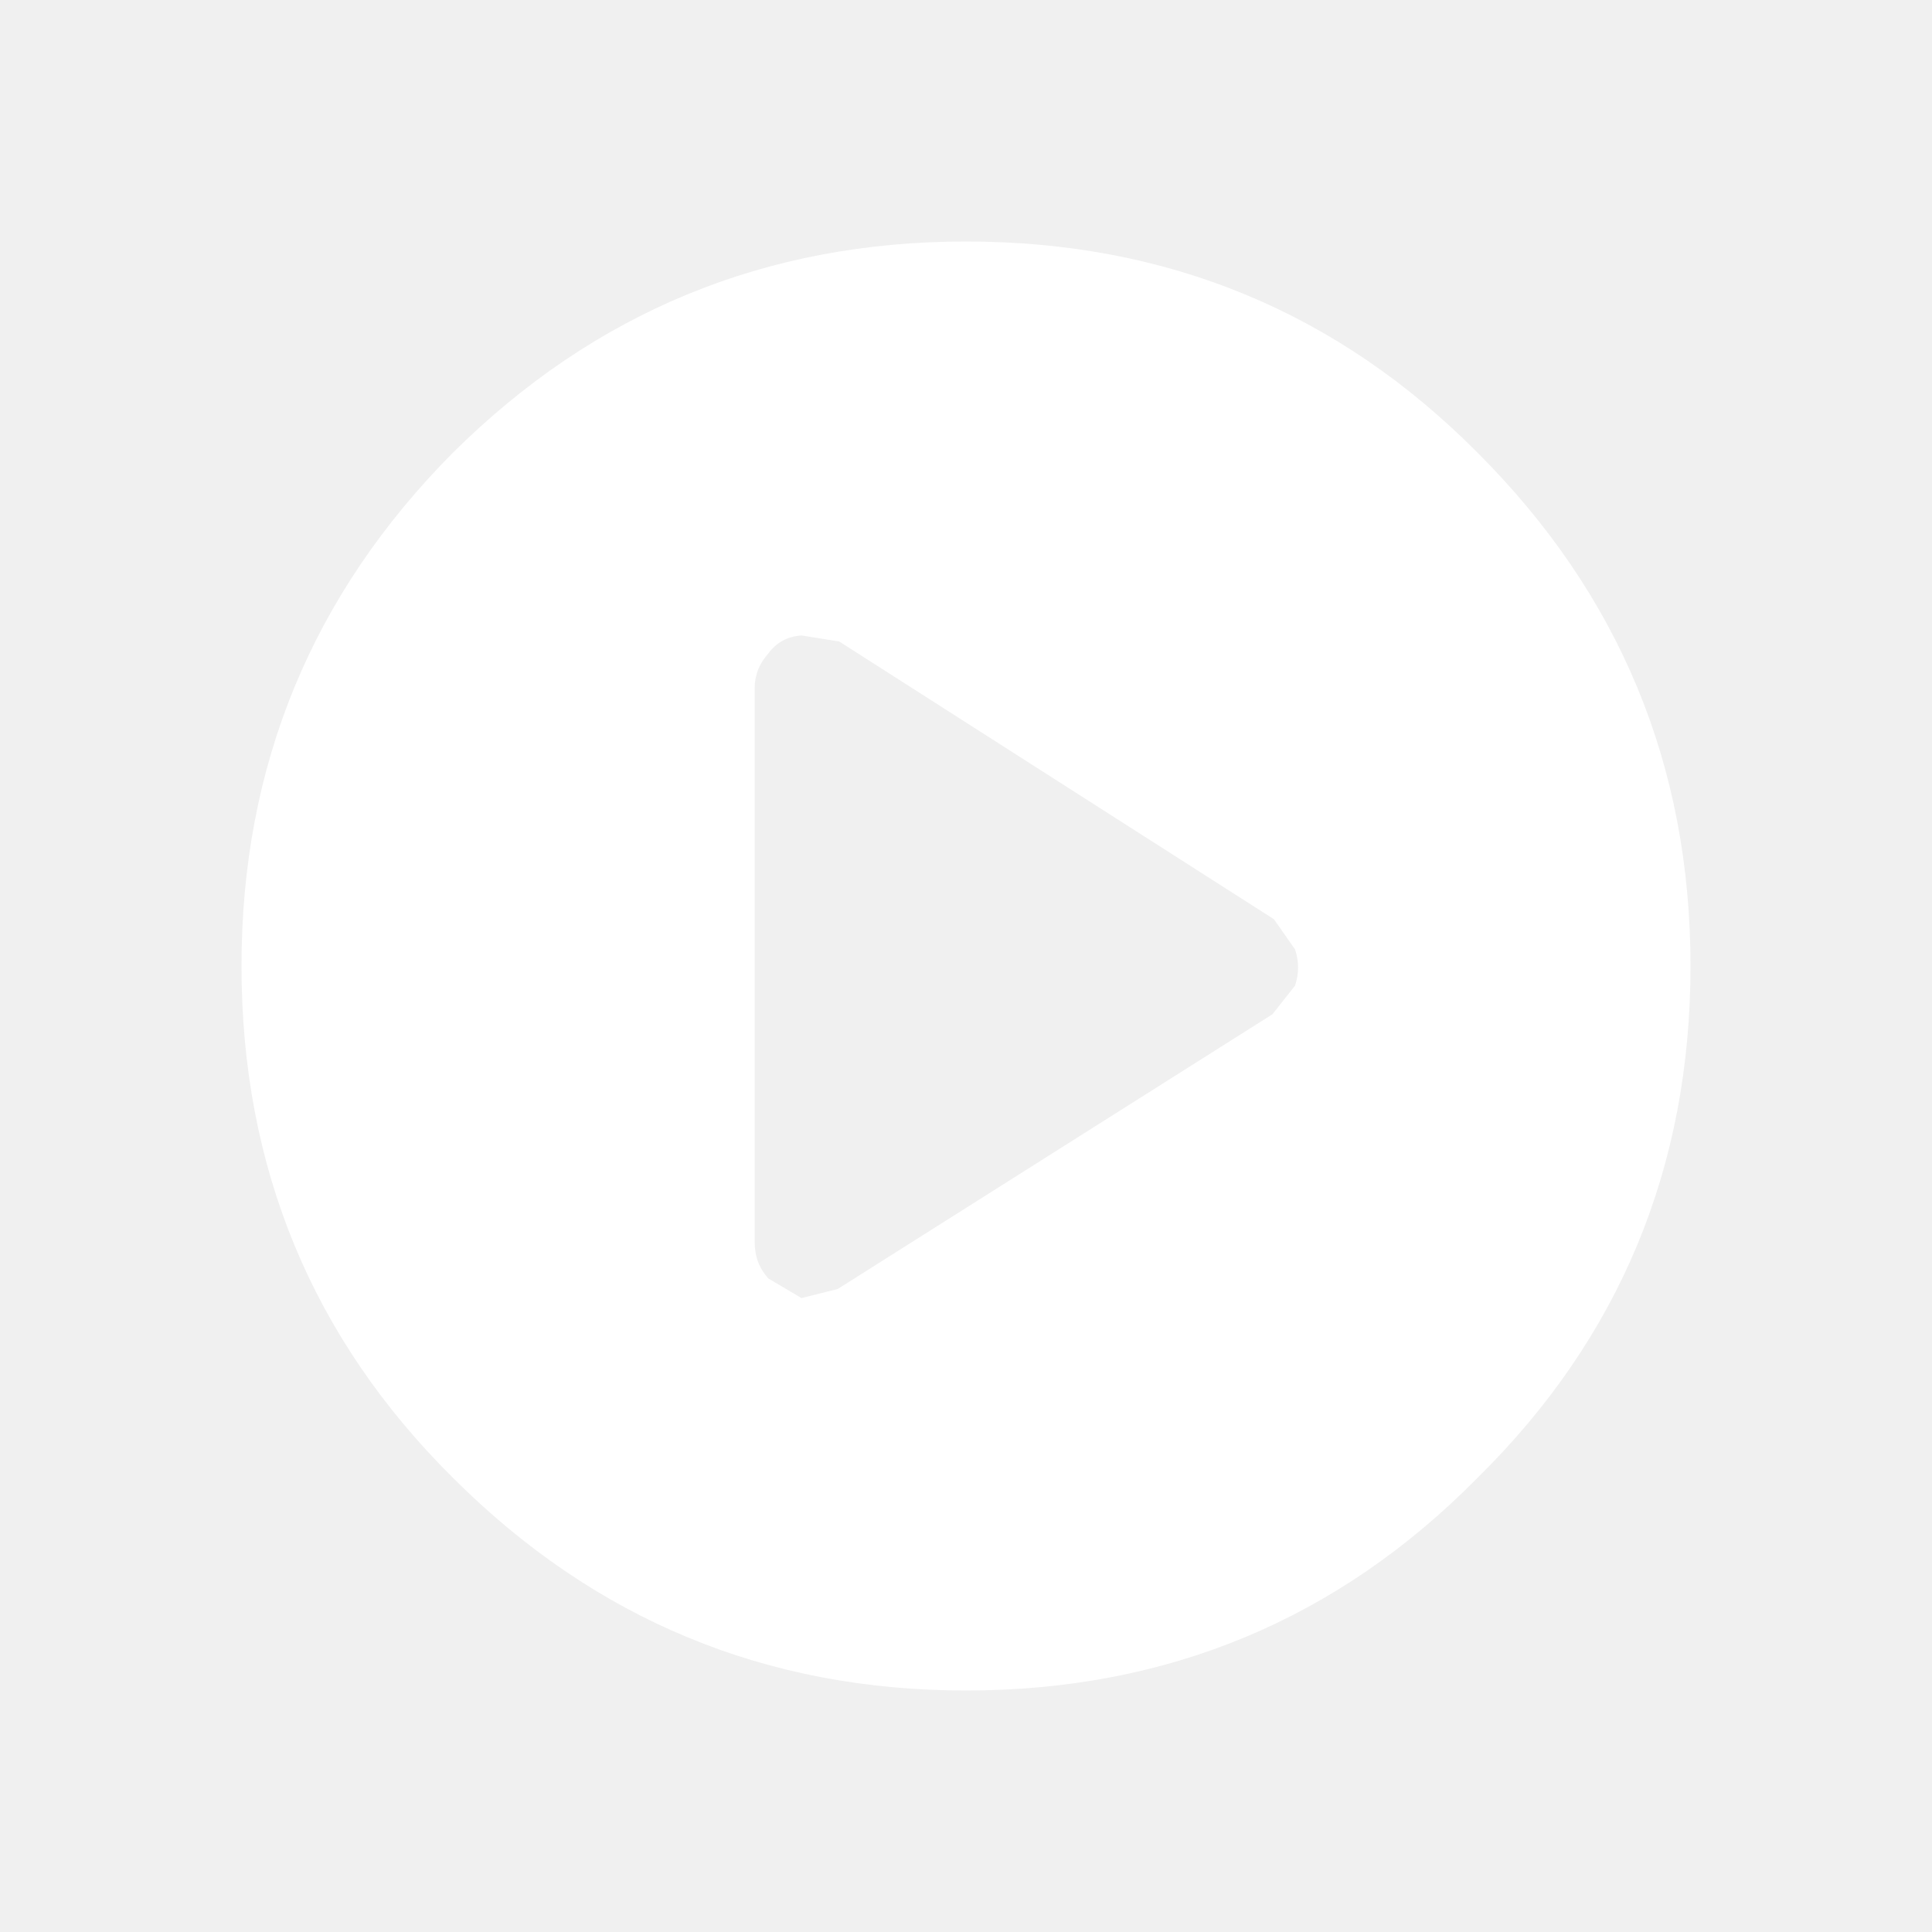
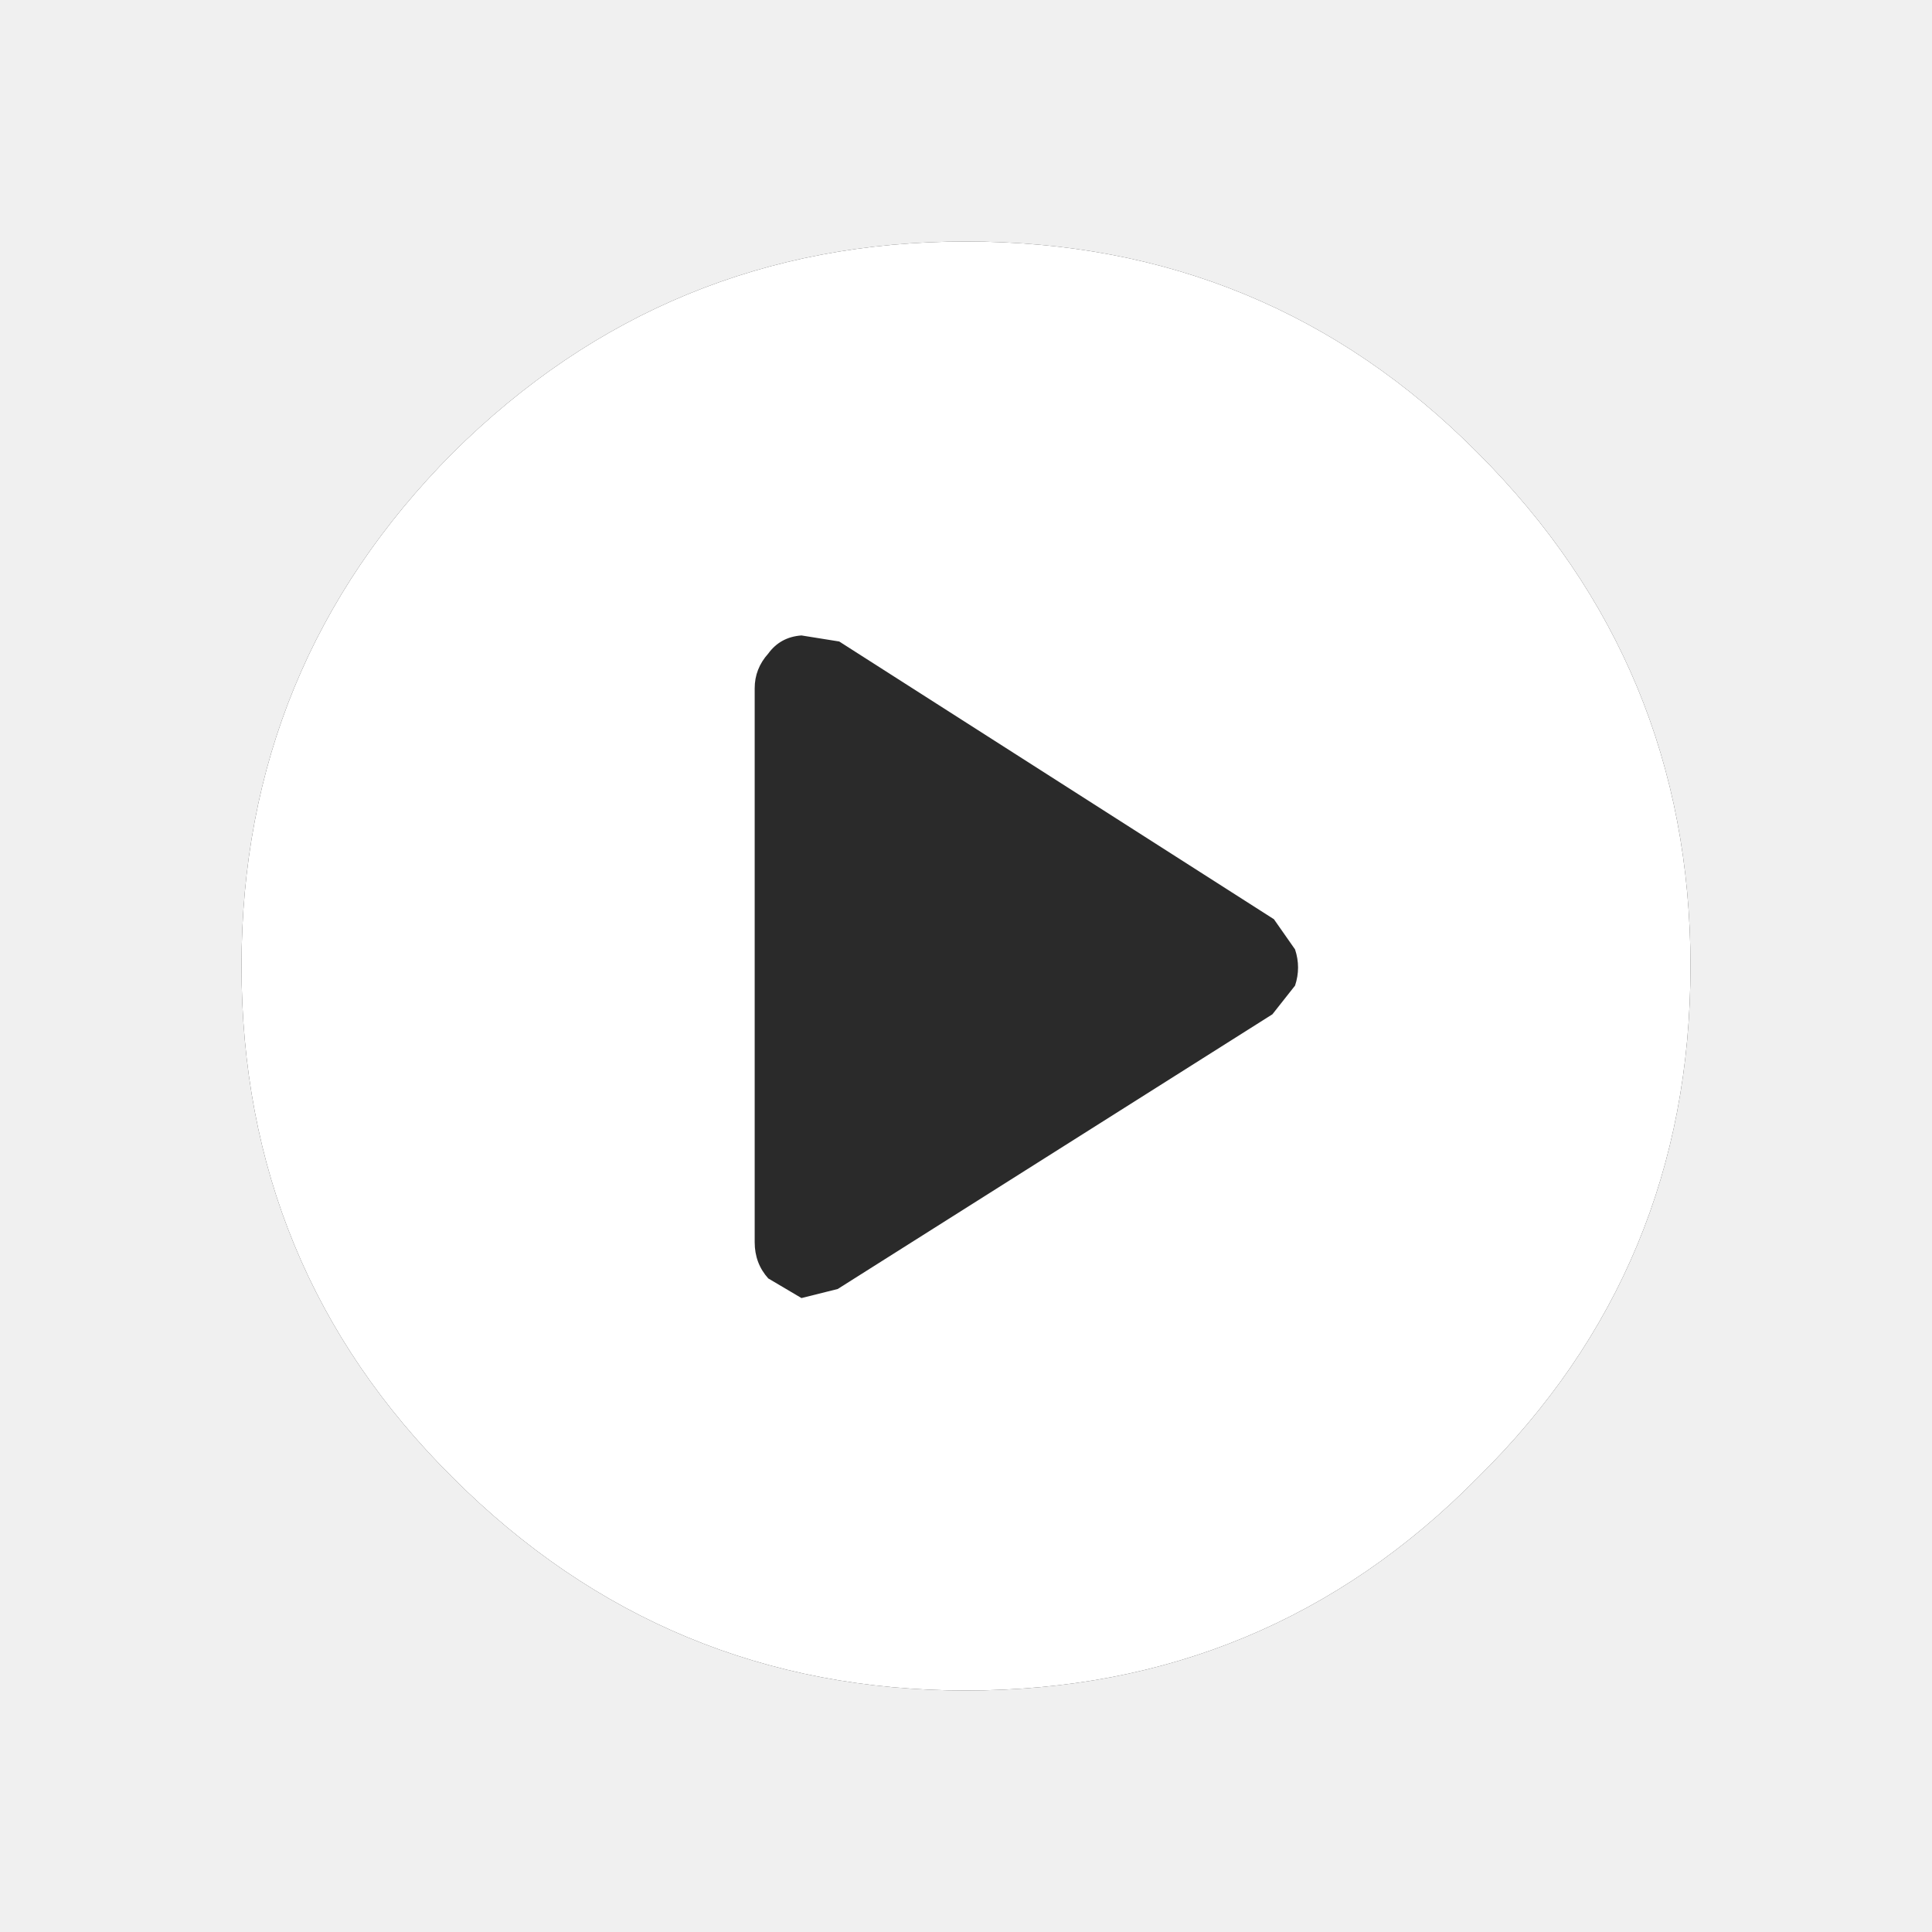
<svg xmlns="http://www.w3.org/2000/svg" width="64" height="64">
  <defs />
  <g>
+     <path stroke="none" fill="#2A2A2A" d="M56 32 Q56 42 48.95 48.95 42 56 32 56 22.05 56 15 48.95 8 42 8 32 8 22.05 15 15 22.05 8 32 8 42 8 48.95 15 56 22.05 56 32" />
    <path stroke="none" fill="#FFFFFF" d="M27.8 21.25 L26.55 21.05 Q25.85 21.1 25.45 21.65 25 22.15 25 22.8 L25 41.15 Q25 41.85 25.45 42.35 L26.55 43 27.75 42.7 42.15 33.6 42.9 32.65 Q43.1 32.05 42.9 31.45 L42.2 30.45 27.8 21.25 M56 32 Q56 42 48.95 48.95 42 56 32 56 22.05 56 15 48.95 8 42 8 32 8 22.05 15 15 22.05 8 32 8 42 8 48.95 15 56 22.05 56 32" />
  </g>
</svg>
